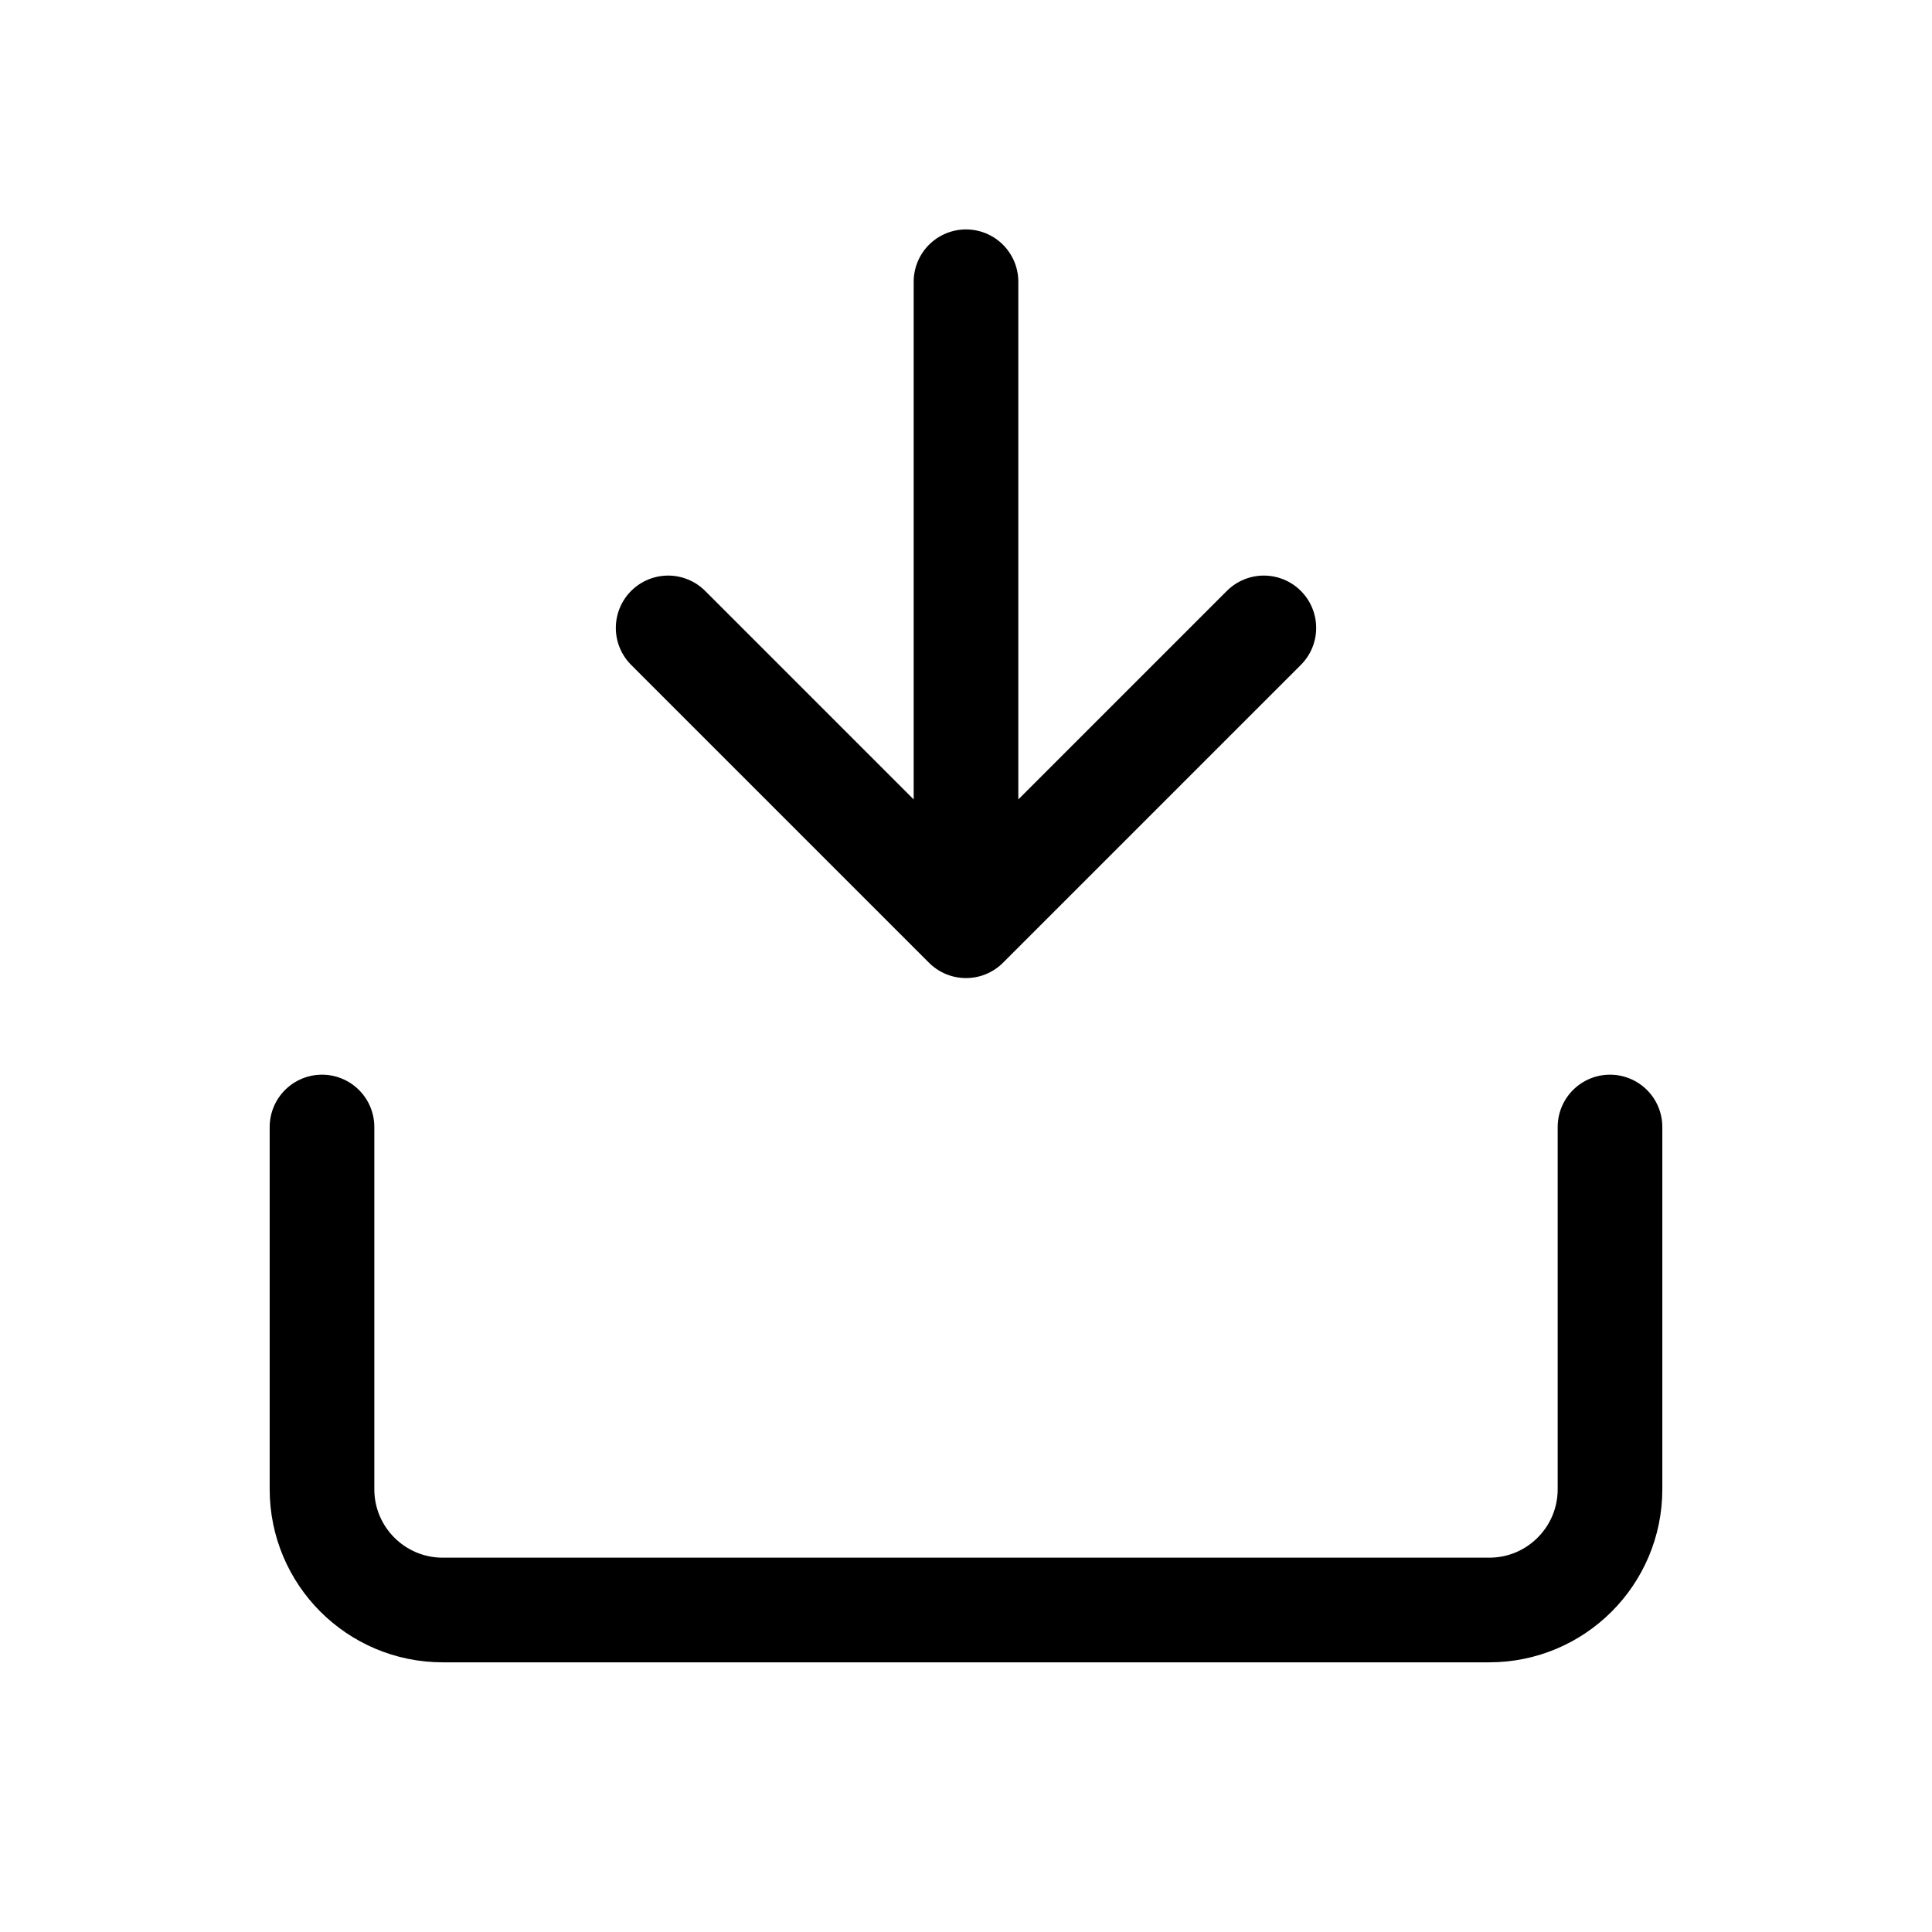
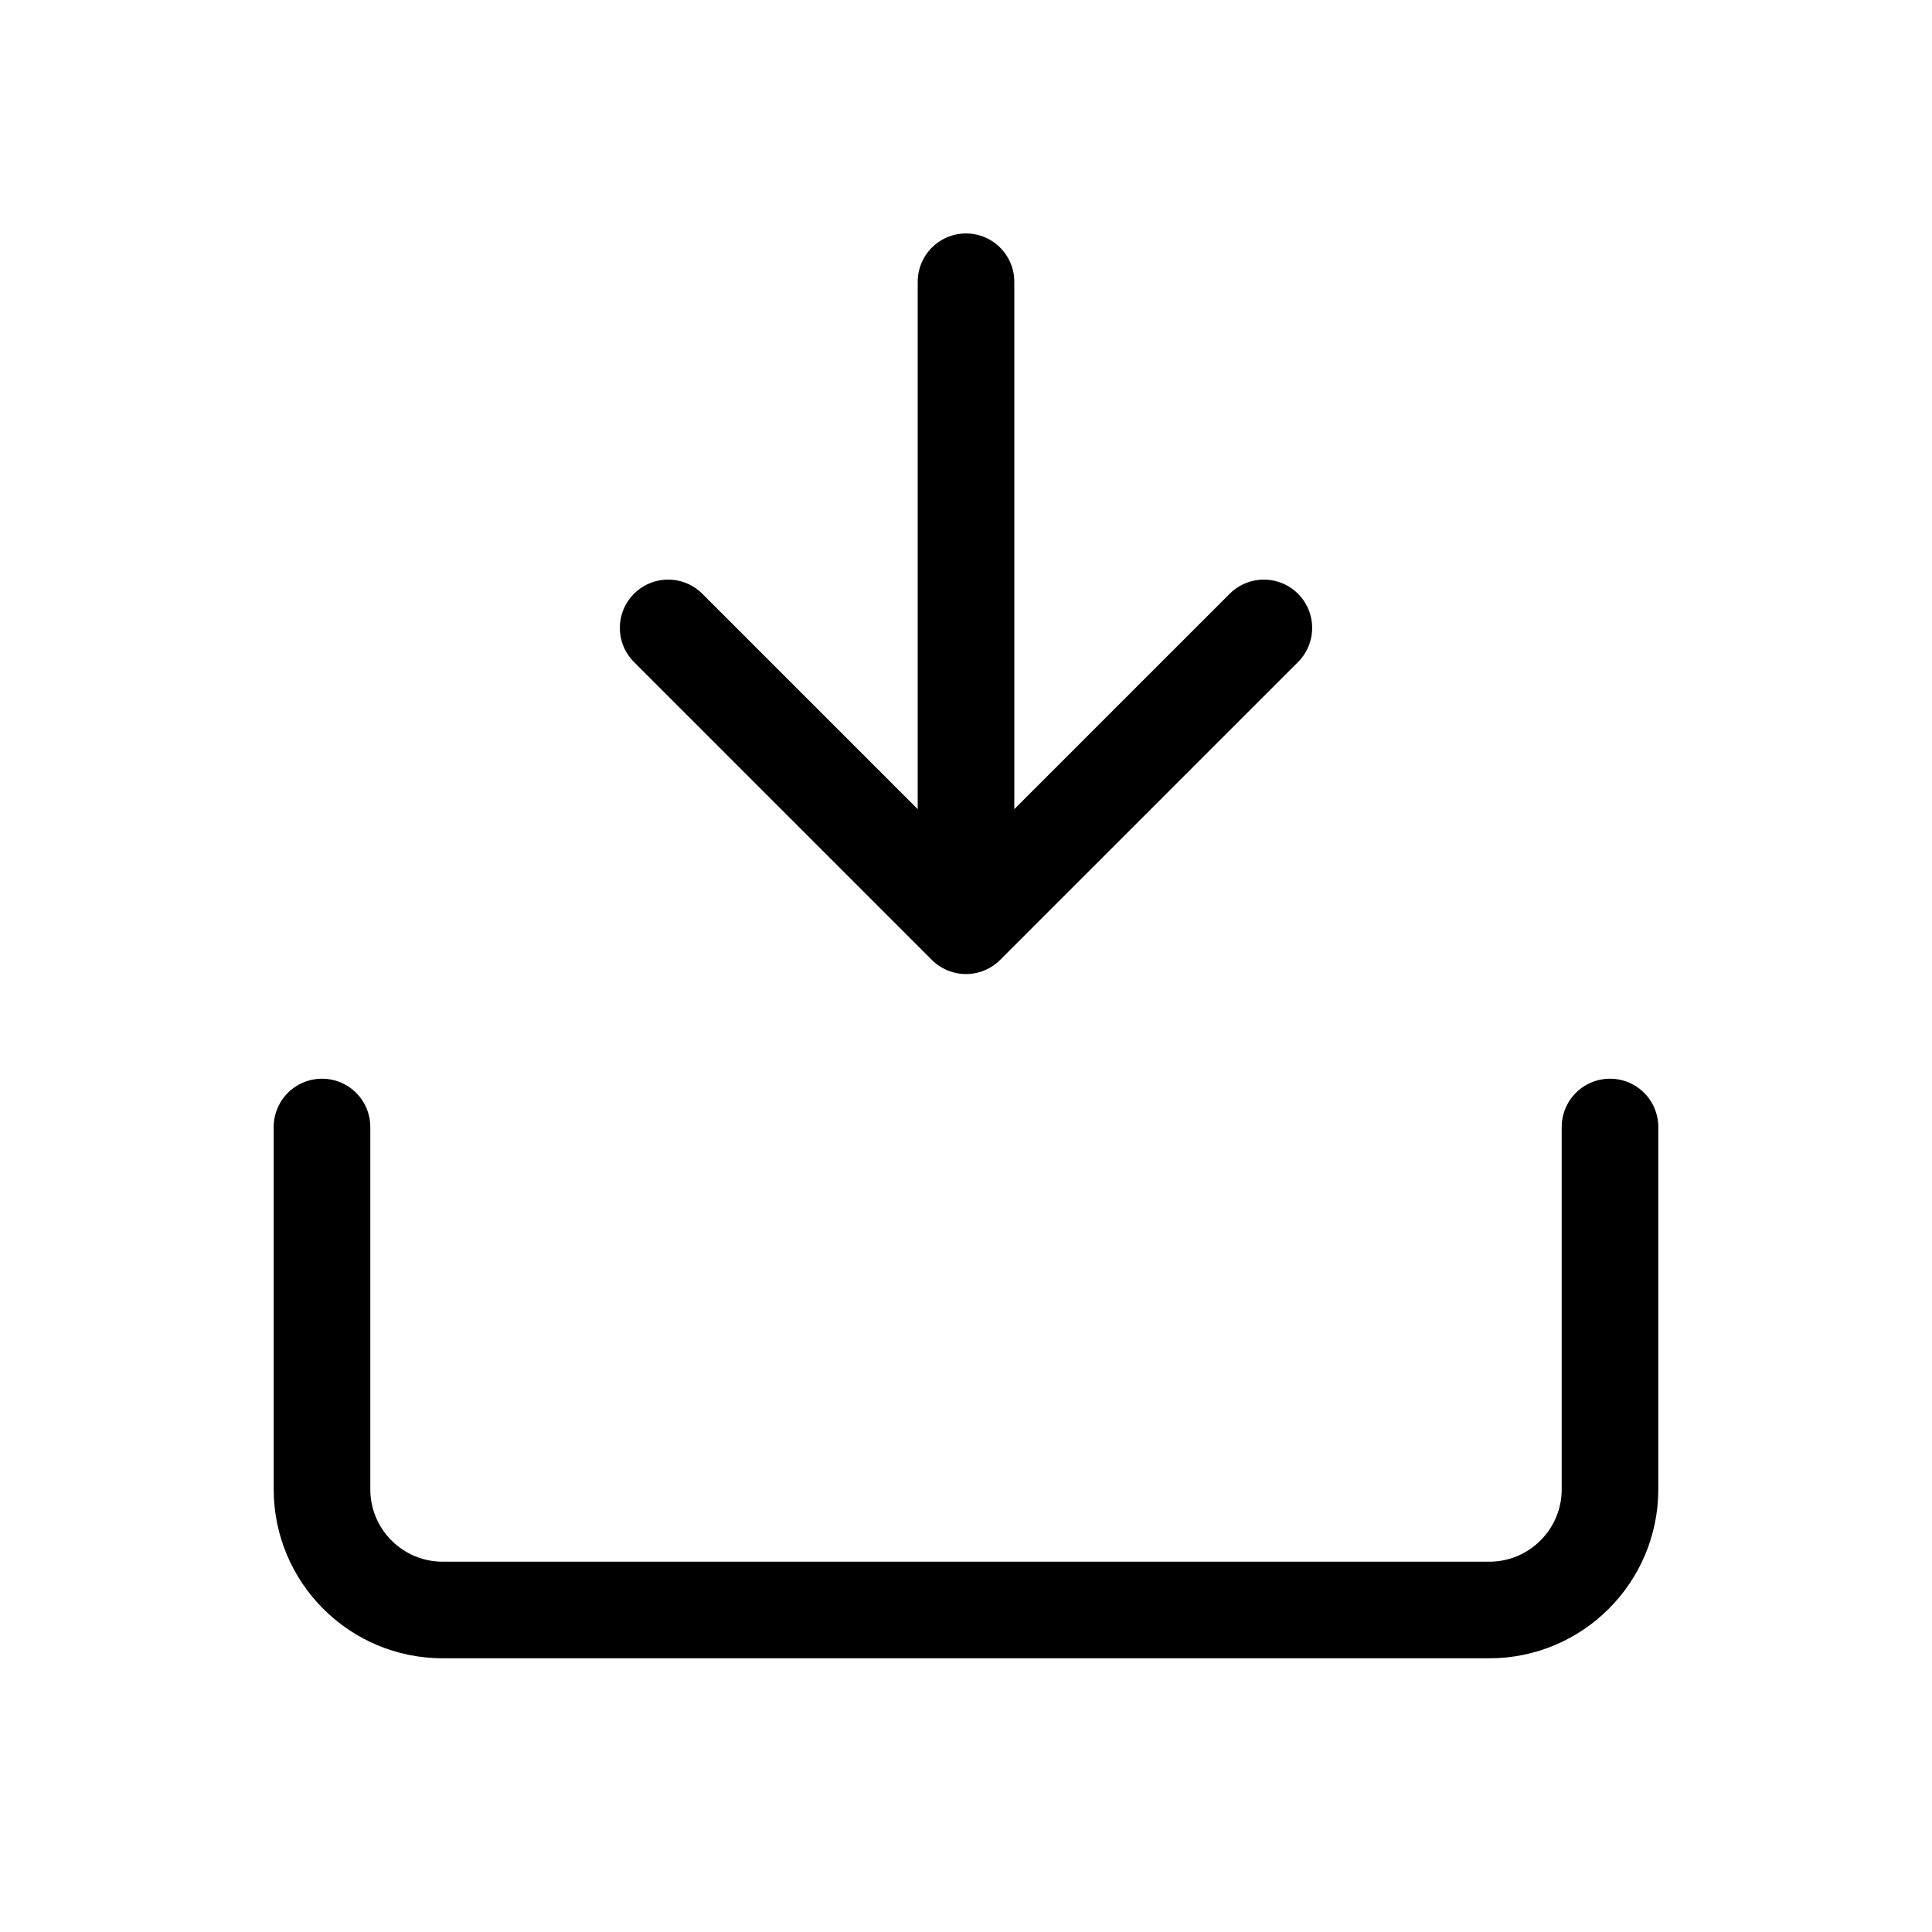
- <svg xmlns="http://www.w3.org/2000/svg" width="24" height="24" viewBox="0 0 24 24" fill="none" stroke="currentColor" stroke-width="1.3" stroke-linecap="round" stroke-linejoin="round">
+ <svg xmlns="http://www.w3.org/2000/svg" width="24" height="24" viewBox="0 0 24 24" fill="none" stroke="currentColor" stroke-width="1.2" stroke-linecap="round" stroke-linejoin="round">
  <path d="M4 14v4.5A1.5 1.5 0 0 0 5.5 20h13a1.5 1.5 0 0 0 1.5-1.5V14" />
  <path d="M12 3.5v8M8.3 7.8L12 11.5l3.7-3.7" />
</svg>
